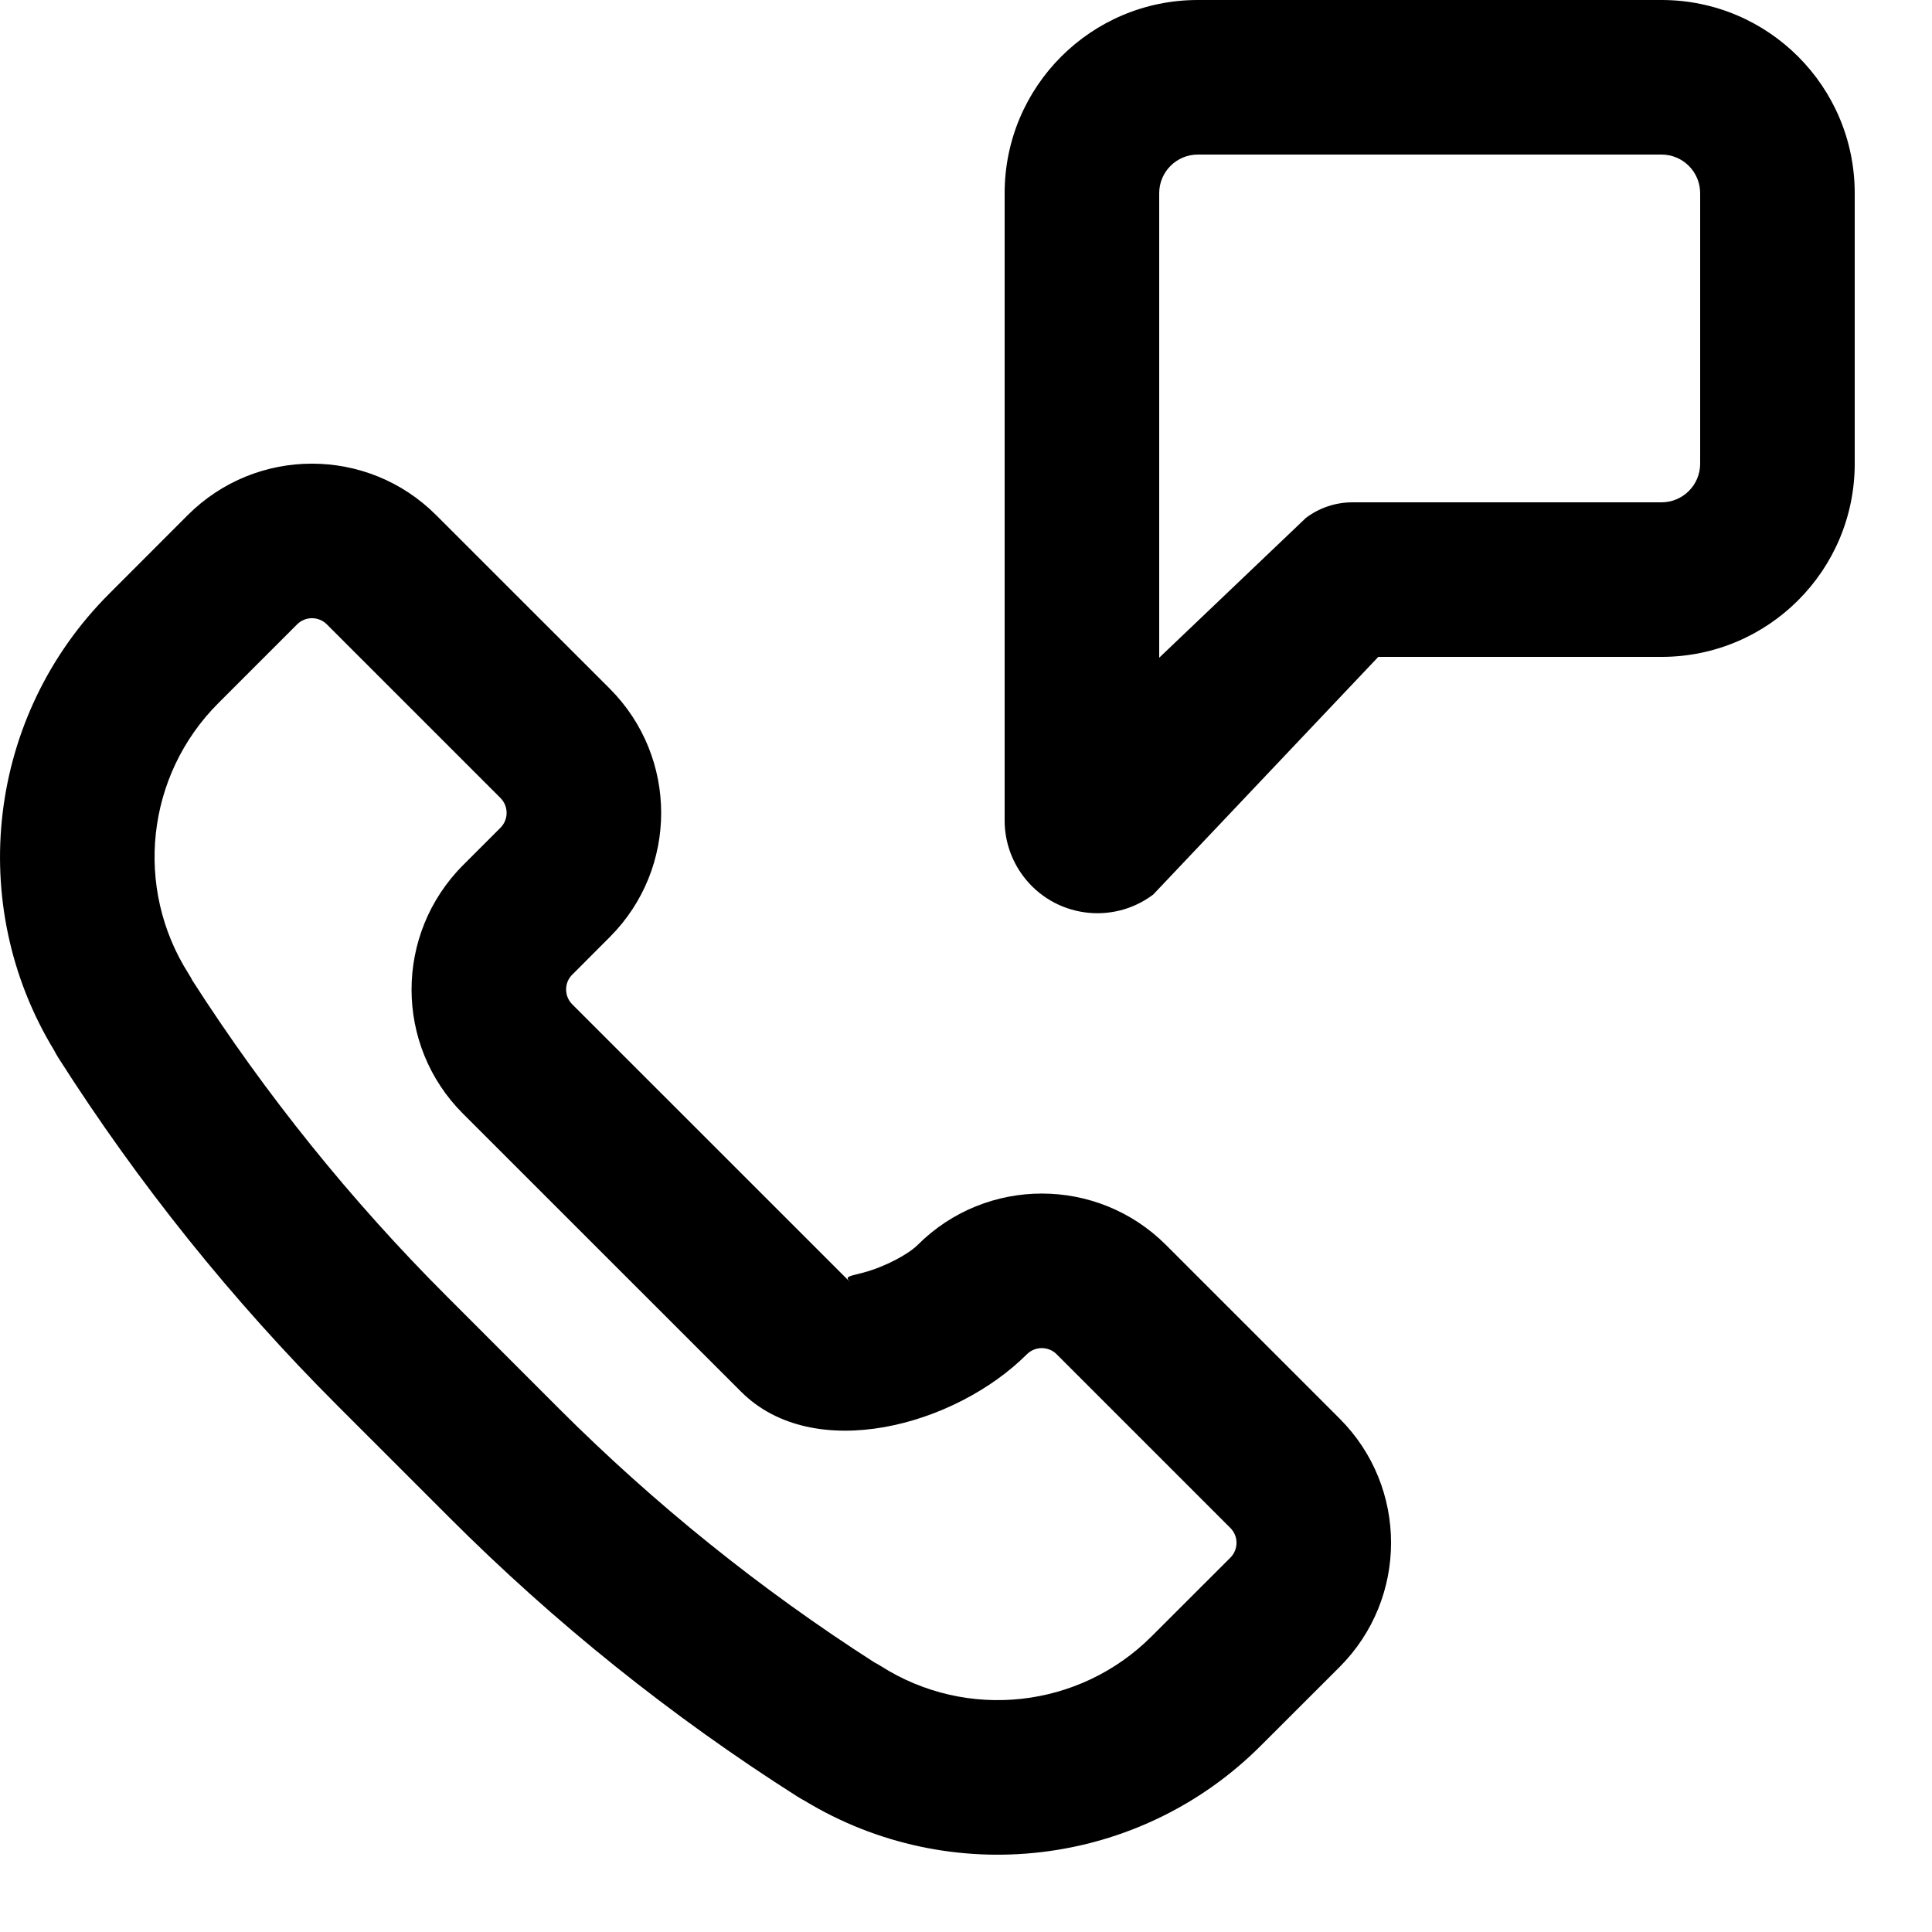
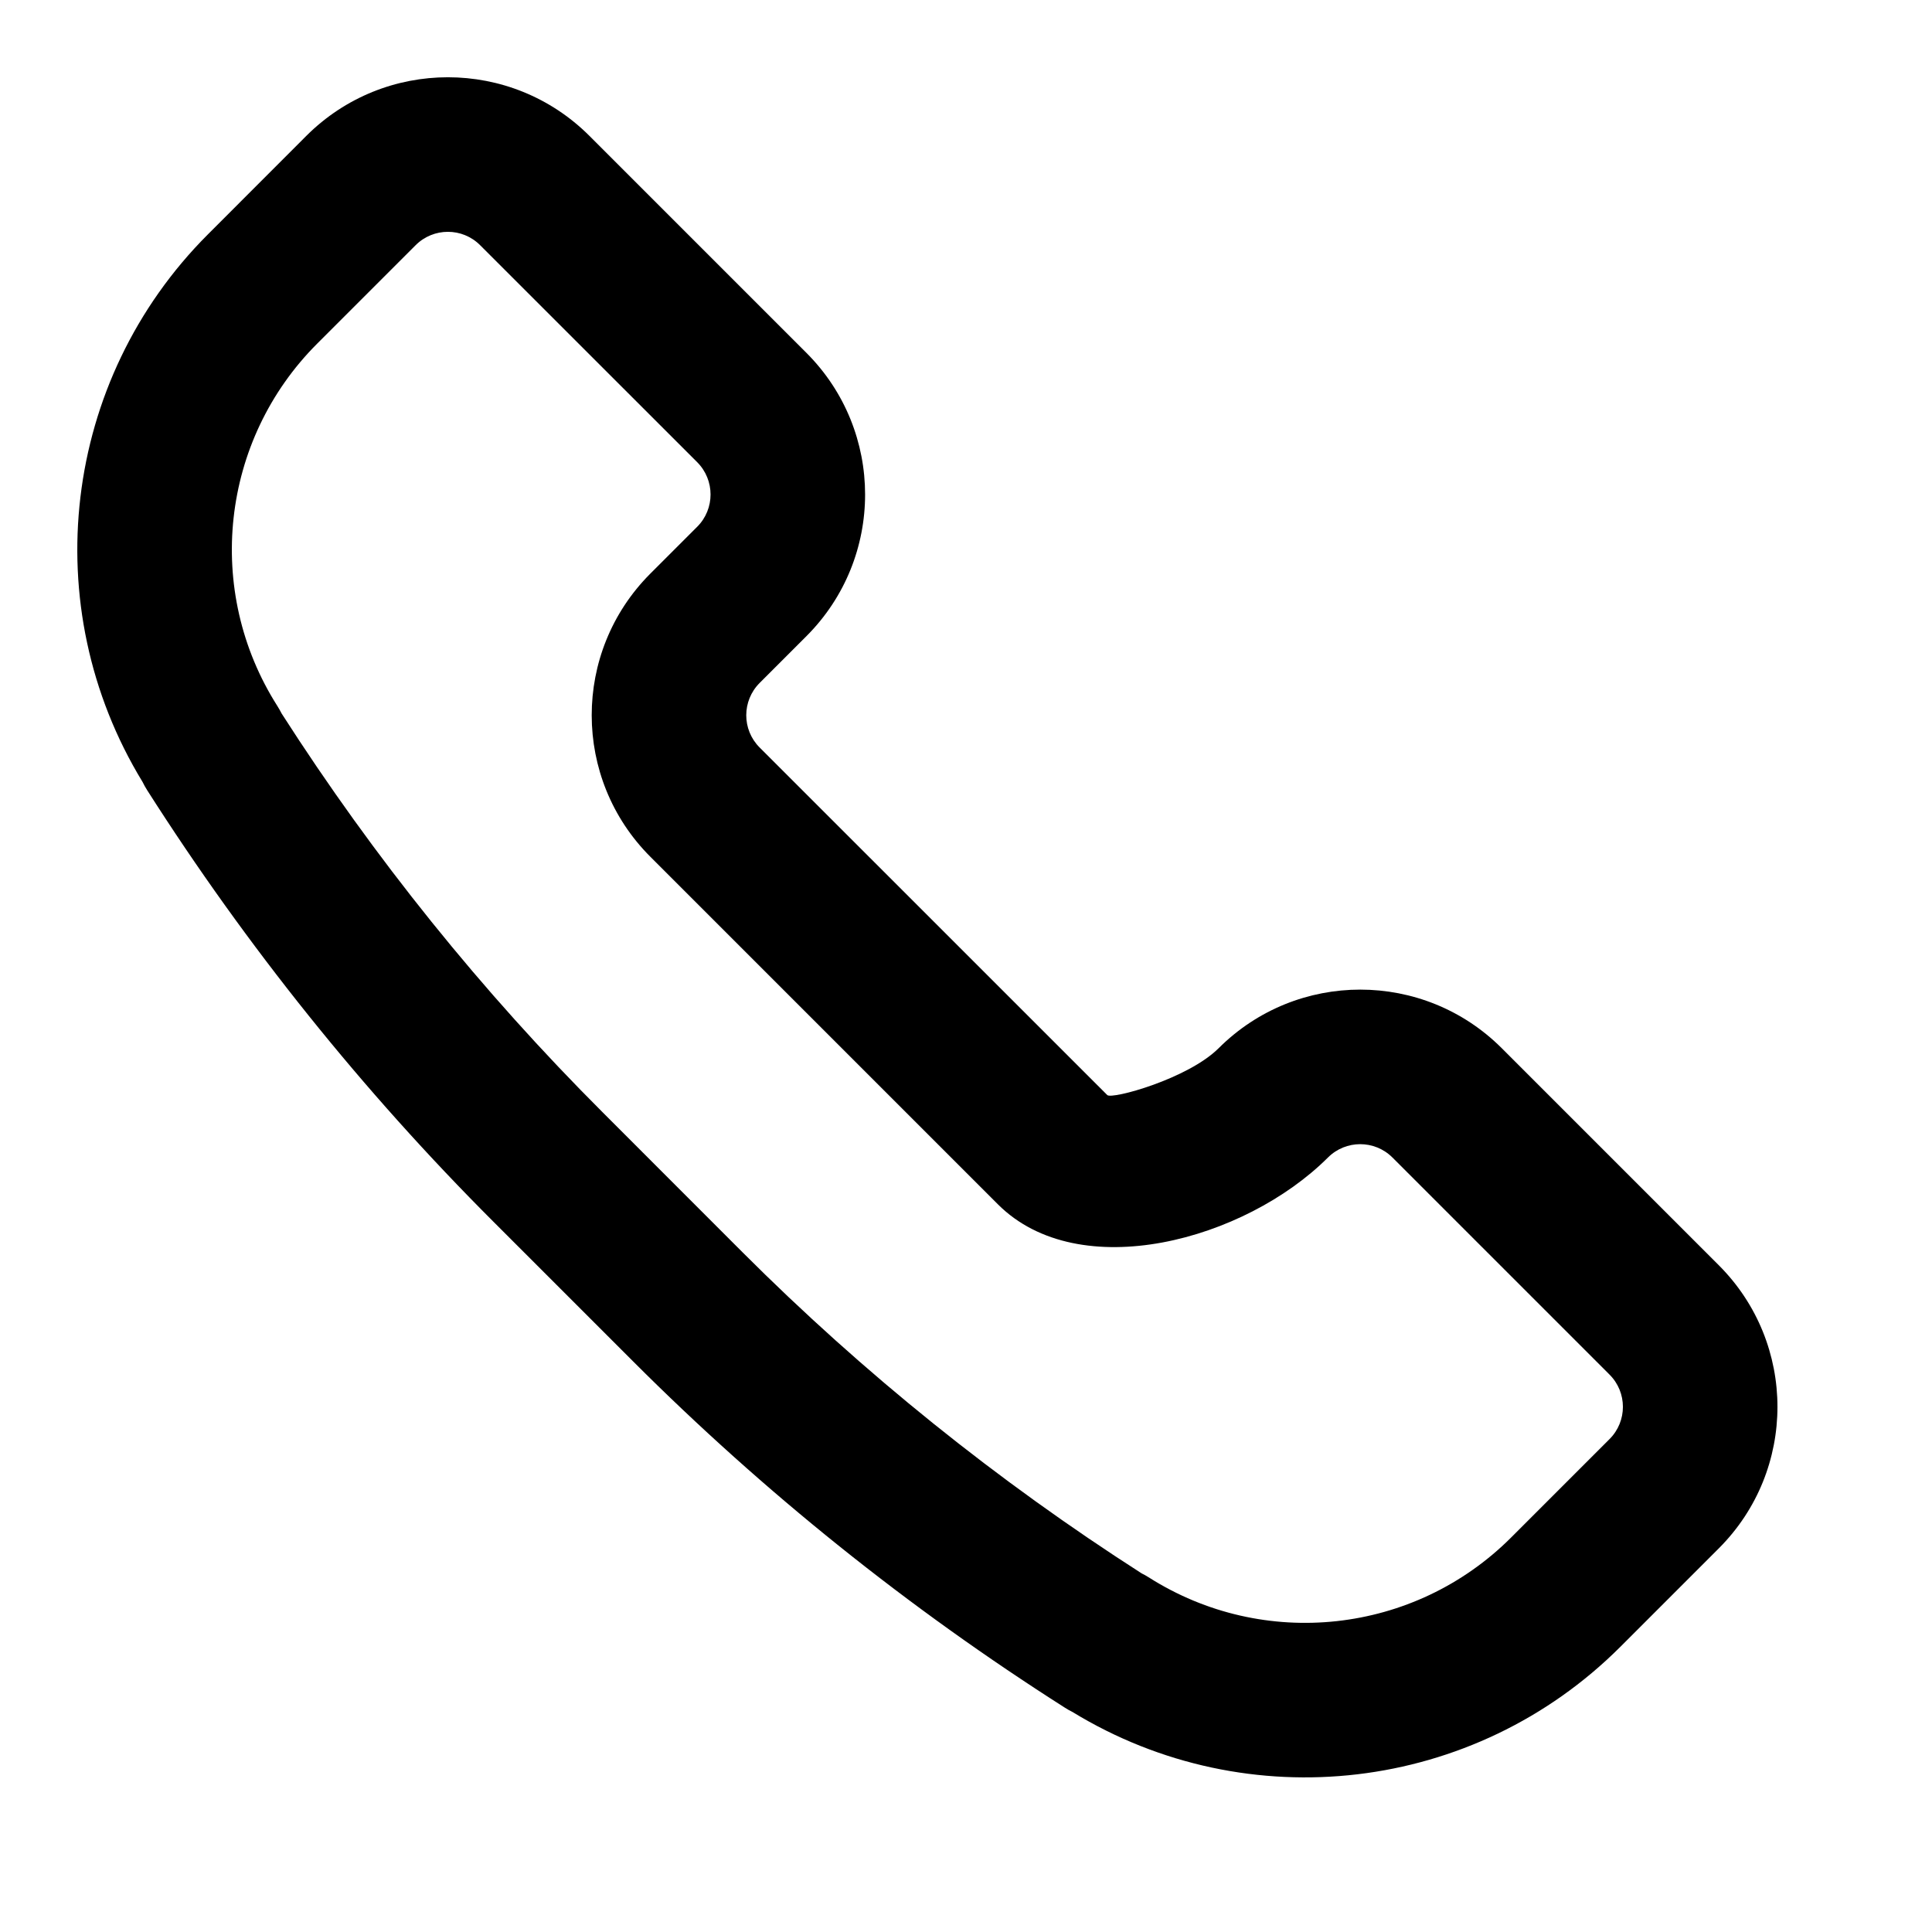
<svg xmlns="http://www.w3.org/2000/svg" width="25" height="25" viewBox="0 0 25 25">
-   <path d="M10.316,23.246 C8.687,22.211 7.177,21 5.813,19.635 L4.369,18.191 C3.003,16.826 1.791,15.315 0.754,13.686 C0.734,13.655 0.716,13.622 0.699,13.589 C-0.45,11.697 -0.161,9.257 1.411,7.685 L2.43,6.665 C3.318,5.778 4.756,5.778 5.643,6.665 L7.891,8.912 C8.777,9.8 8.777,11.238 7.891,12.125 L7.406,12.611 L7.404,12.612 C7.299,12.718 7.299,12.89 7.405,12.996 L11.004,16.594 C10.92,16.511 10.991,16.517 11.177,16.466 C11.458,16.39 11.753,16.23 11.875,16.109 C12.762,15.223 14.2,15.223 15.087,16.109 L17.335,18.357 C18.222,19.244 18.222,20.682 17.335,21.57 L16.315,22.589 C14.742,24.163 12.299,24.45 10.406,23.298 C10.375,23.282 10.345,23.265 10.316,23.246 Z M7.227,18.221 C8.468,19.462 9.839,20.566 11.317,21.513 C11.345,21.527 11.371,21.542 11.398,21.559 C12.511,22.268 13.968,22.108 14.901,21.175 L15.921,20.156 C16.027,20.05 16.027,19.877 15.92,19.771 L13.673,17.524 C13.567,17.418 13.395,17.418 13.288,17.524 C12.359,18.452 10.53,18.948 9.59,18.009 L5.991,14.411 C5.104,13.525 5.103,12.087 5.992,11.195 L6.476,10.711 C6.582,10.605 6.582,10.433 6.476,10.326 L4.229,8.079 C4.123,7.973 3.95,7.973 3.844,8.08 L2.825,9.099 C1.891,10.032 1.732,11.489 2.441,12.602 C2.459,12.63 2.475,12.659 2.49,12.688 C3.438,14.165 4.542,15.536 5.783,16.776 L7.227,18.221 Z M17.835,8.5 L14.923,11.575 C14.394,11.974 13.641,11.869 13.242,11.339 C13.085,11.131 13,10.878 13,10.617 L13,2.5 C13,1.119 14.119,5.24448644e-06 15.5,5.24448644e-06 L21.5,5.24448644e-06 C22.881,5.1841336e-06 24,1.119 24,2.5 L24,6 C24,7.381 22.881,8.5 21.5,8.5 L17.835,8.5 Z M16.898,6.702 C17.071,6.571 17.283,6.5 17.5,6.5 L21.5,6.5 C21.776,6.5 22,6.276 22,6 L22,2.5 C22,2.224 21.776,2 21.5,2 L15.5,2 C15.224,2 15,2.224 15,2.5 L15,8.511 L16.898,6.702 Z" />
+   <path d="M13.779,22.097 C11.759,20.812 9.886,19.31 8.193,17.617 L6.388,15.812 C4.693,14.118 3.19,12.244 1.903,10.223 C1.881,10.189 1.862,10.153 1.844,10.117 C0.46,7.848 0.804,4.919 2.69,3.033 L3.964,1.758 C4.976,0.747 6.615,0.747 7.627,1.758 L10.436,4.567 C11.447,5.579 11.447,7.218 10.437,8.23 L9.829,8.838 C9.599,9.069 9.599,9.442 9.829,9.672 L14.328,14.17 C14.387,14.229 15.371,13.961 15.77,13.563 C16.782,12.553 18.421,12.553 19.432,13.563 L22.242,16.373 C23.253,17.385 23.253,19.024 22.242,20.035 L20.967,21.31 C19.079,23.197 16.148,23.54 13.878,22.153 C13.844,22.136 13.811,22.118 13.779,22.097 Z M9.607,16.203 C11.174,17.77 12.906,19.163 14.772,20.359 C14.803,20.374 14.833,20.391 14.863,20.41 C16.354,21.359 18.303,21.145 19.553,19.896 L20.828,18.621 C21.058,18.391 21.058,18.017 20.827,17.787 L18.018,14.978 C17.788,14.748 17.414,14.748 17.184,14.978 C16.107,16.053 13.965,16.634 12.914,15.585 L8.416,11.087 C7.405,10.077 7.403,8.438 8.413,7.425 L8.417,7.421 L9.022,6.816 C9.252,6.586 9.252,6.212 9.022,5.981 L6.213,3.173 C5.983,2.942 5.609,2.942 5.378,3.173 L4.104,4.447 C2.855,5.696 2.641,7.646 3.59,9.137 C3.61,9.169 3.628,9.201 3.645,9.234 C4.841,11.1 6.234,12.831 7.802,14.397 L9.607,16.203 Z" />
</svg>
